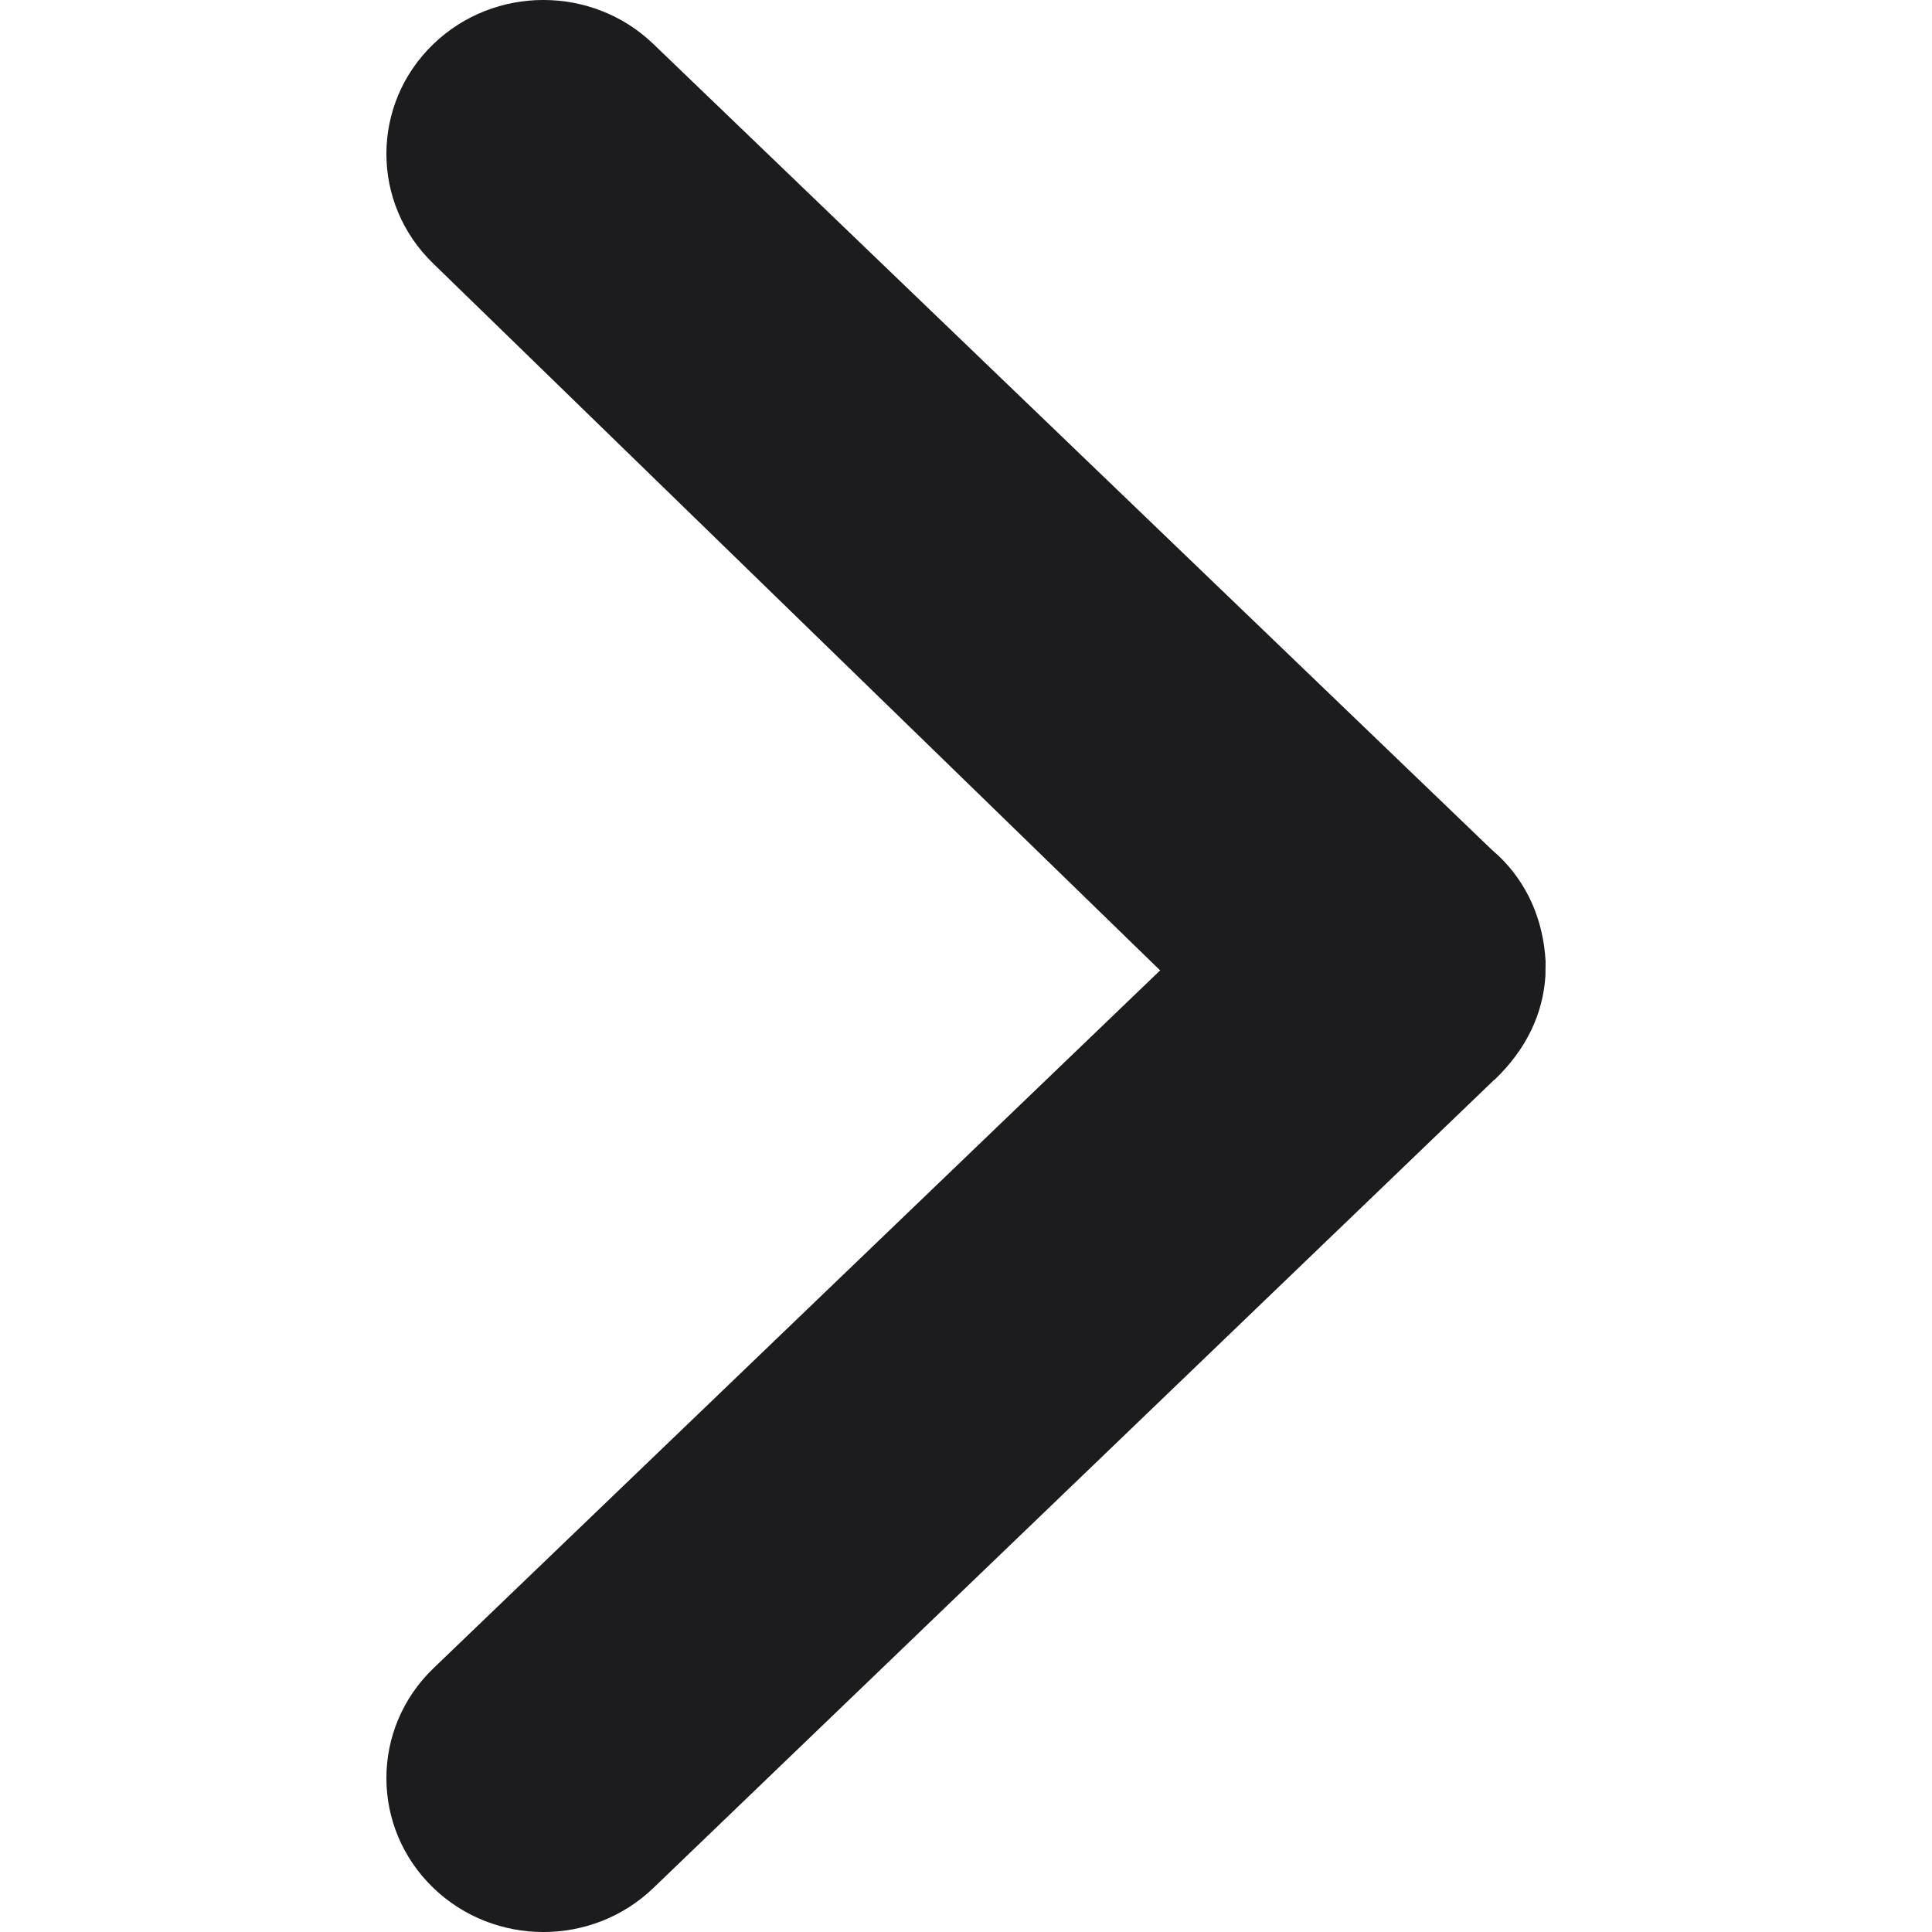
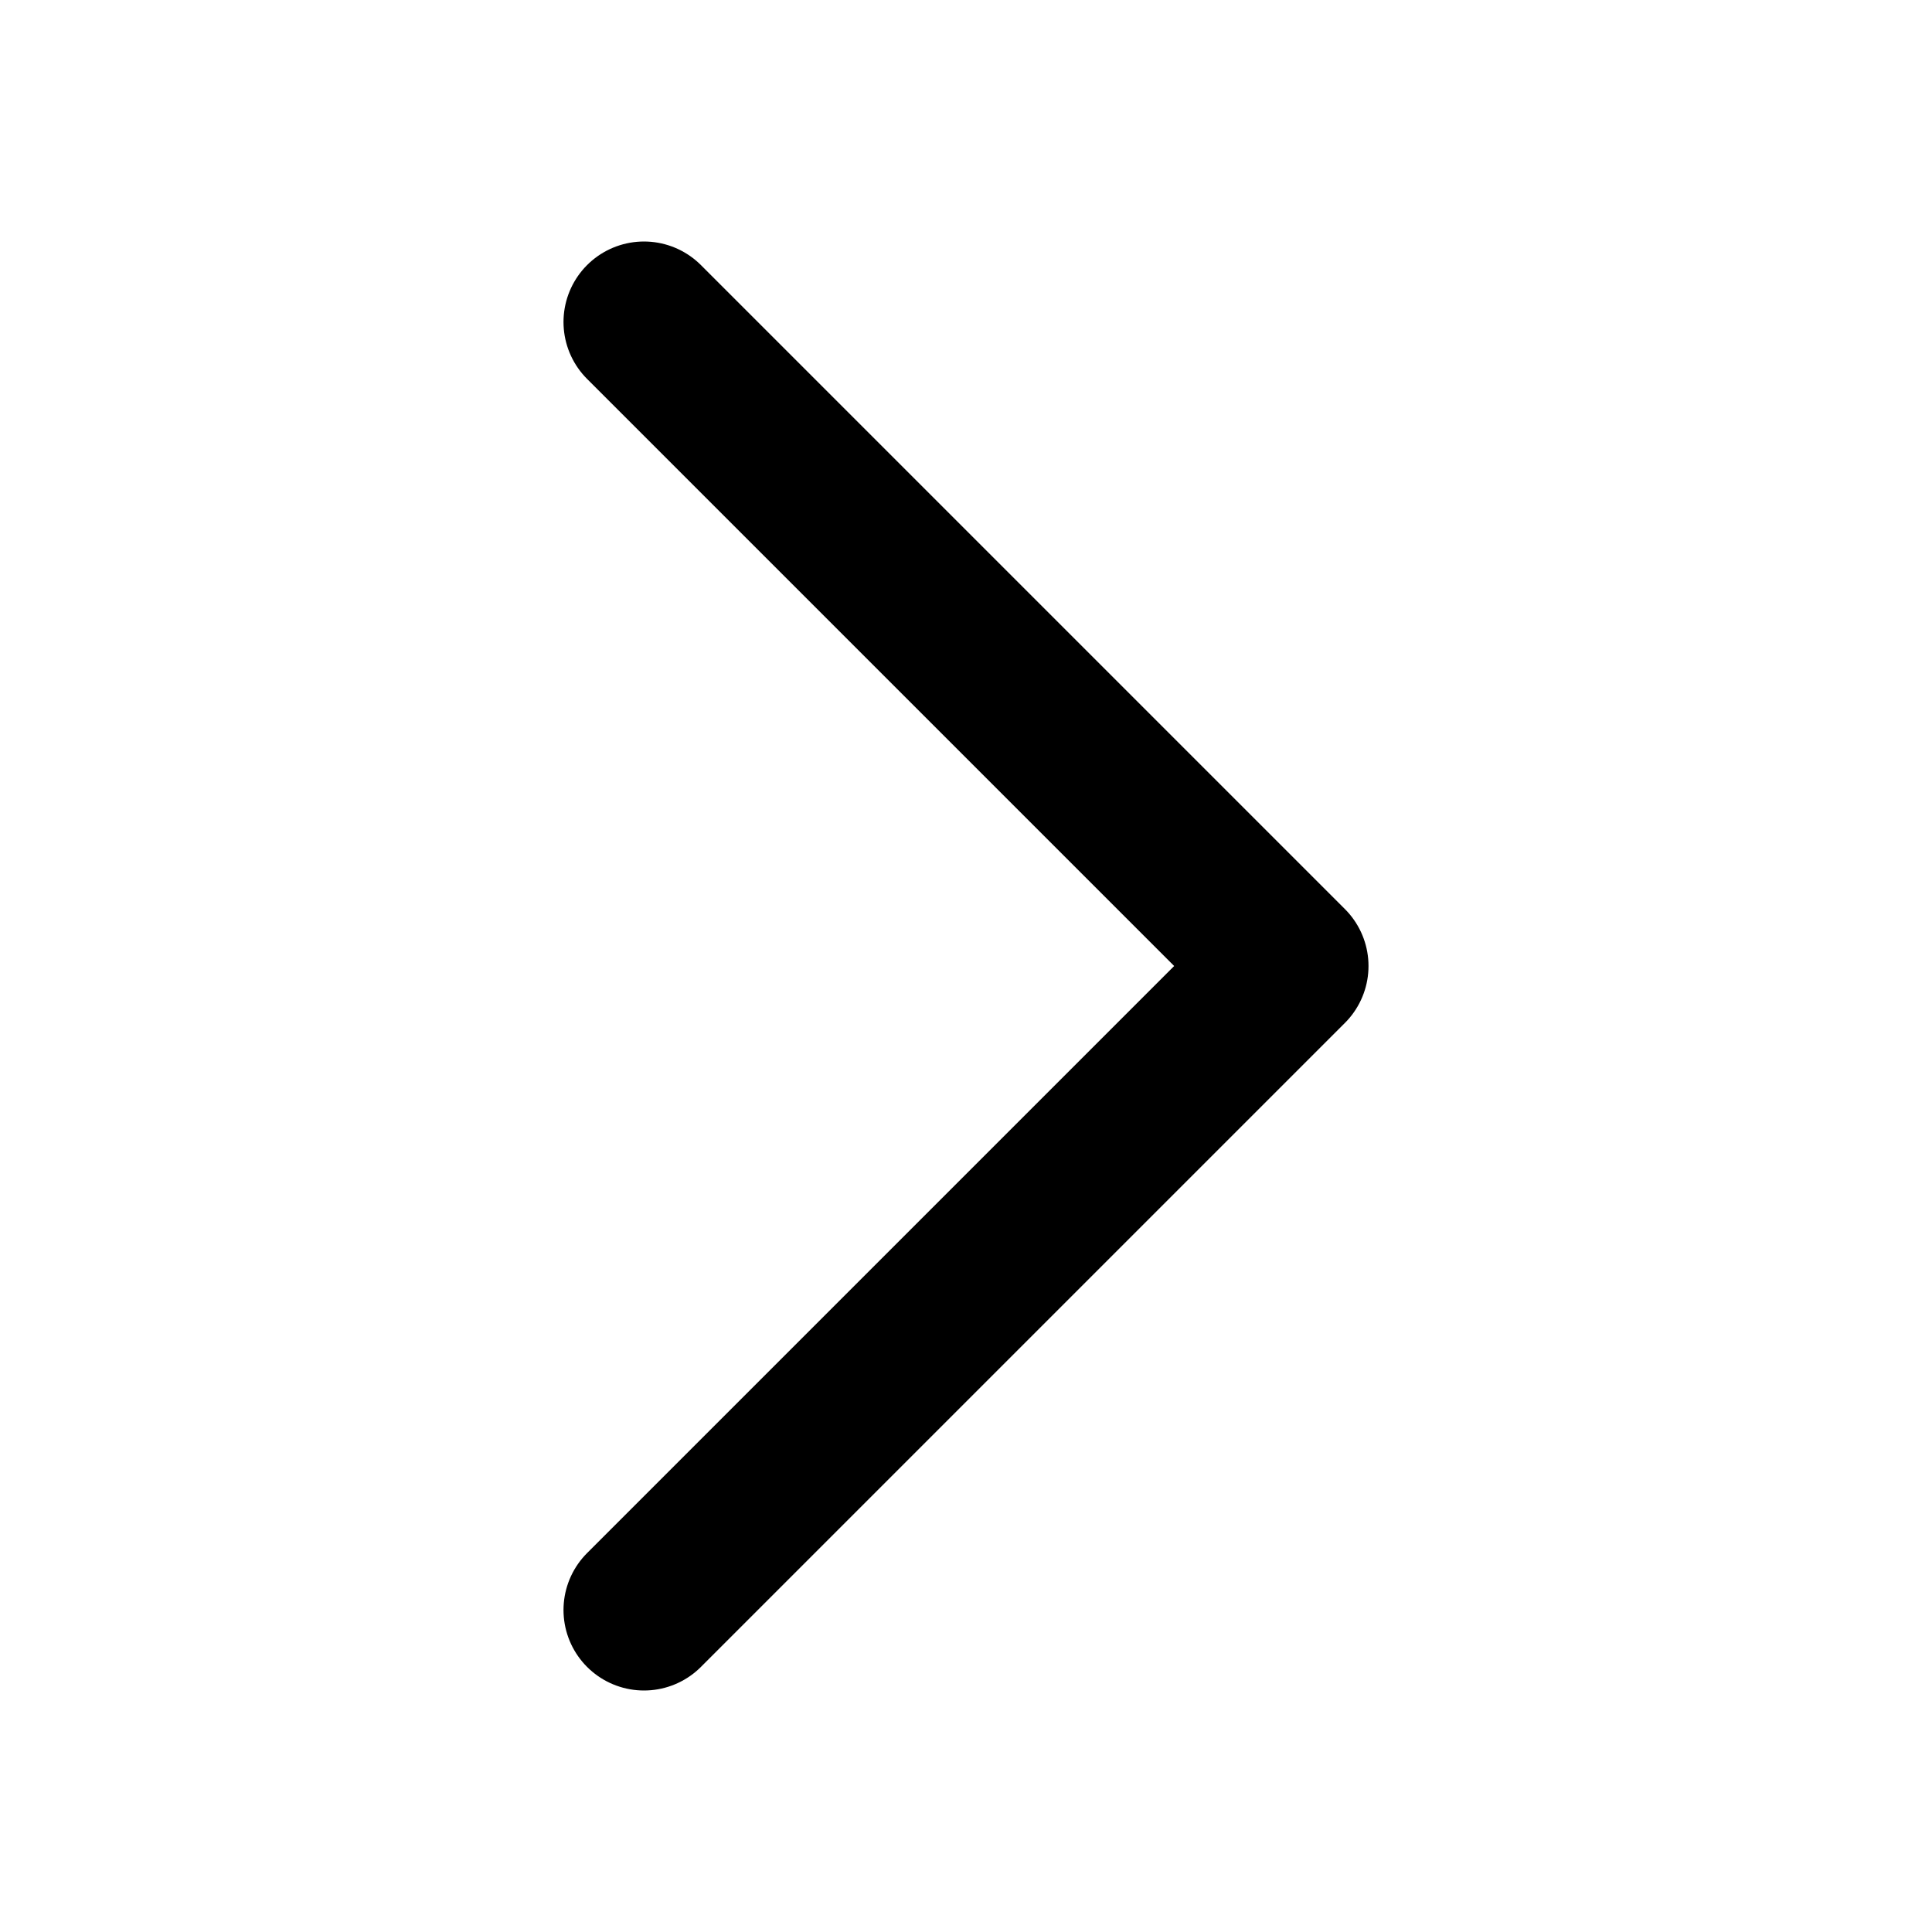
- <svg xmlns="http://www.w3.org/2000/svg" width="25px" height="25px" viewBox="-5 0 25 25" version="1.1">
-   <g id="icons" stroke="none" stroke-width="1" fill="none" fill-rule="evenodd">
-     <g id="ui-gambling-website-lined-icnos-casinoshunter" transform="translate(-1783, -158)" fill="#1C1C1F" fill-rule="nonzero">
-       <g id="1" transform="translate(1350, 120)">
-         <path d="M436.454,38.569 L447.302,48.994 L447.393,49.075 C447.755,49.423 447.968,49.887 448,50.438 L447.998,50.623 C447.968,51.113 447.755,51.577 447.334,51.977 L447.339,51.969 L436.454,62.431 C435.664,63.19 434.399,63.19 433.609,62.431 C432.797,61.65 432.797,60.368 433.609,59.587 L443.012,50.557 L433.609,41.413 C432.797,40.632 432.797,39.35 433.609,38.569 C434.399,37.81 435.664,37.81 436.454,38.569 Z" id="right" />
-       </g>
-     </g>
-   </g>
+ <svg xmlns="http://www.w3.org/2000/svg" width="24" height="24" viewBox="0 0 24 24" fill="none">
+   <path d="M8 4L16 12L8 20" stroke="black" stroke-width="2" stroke-linecap="round" stroke-linejoin="round" />
</svg>
